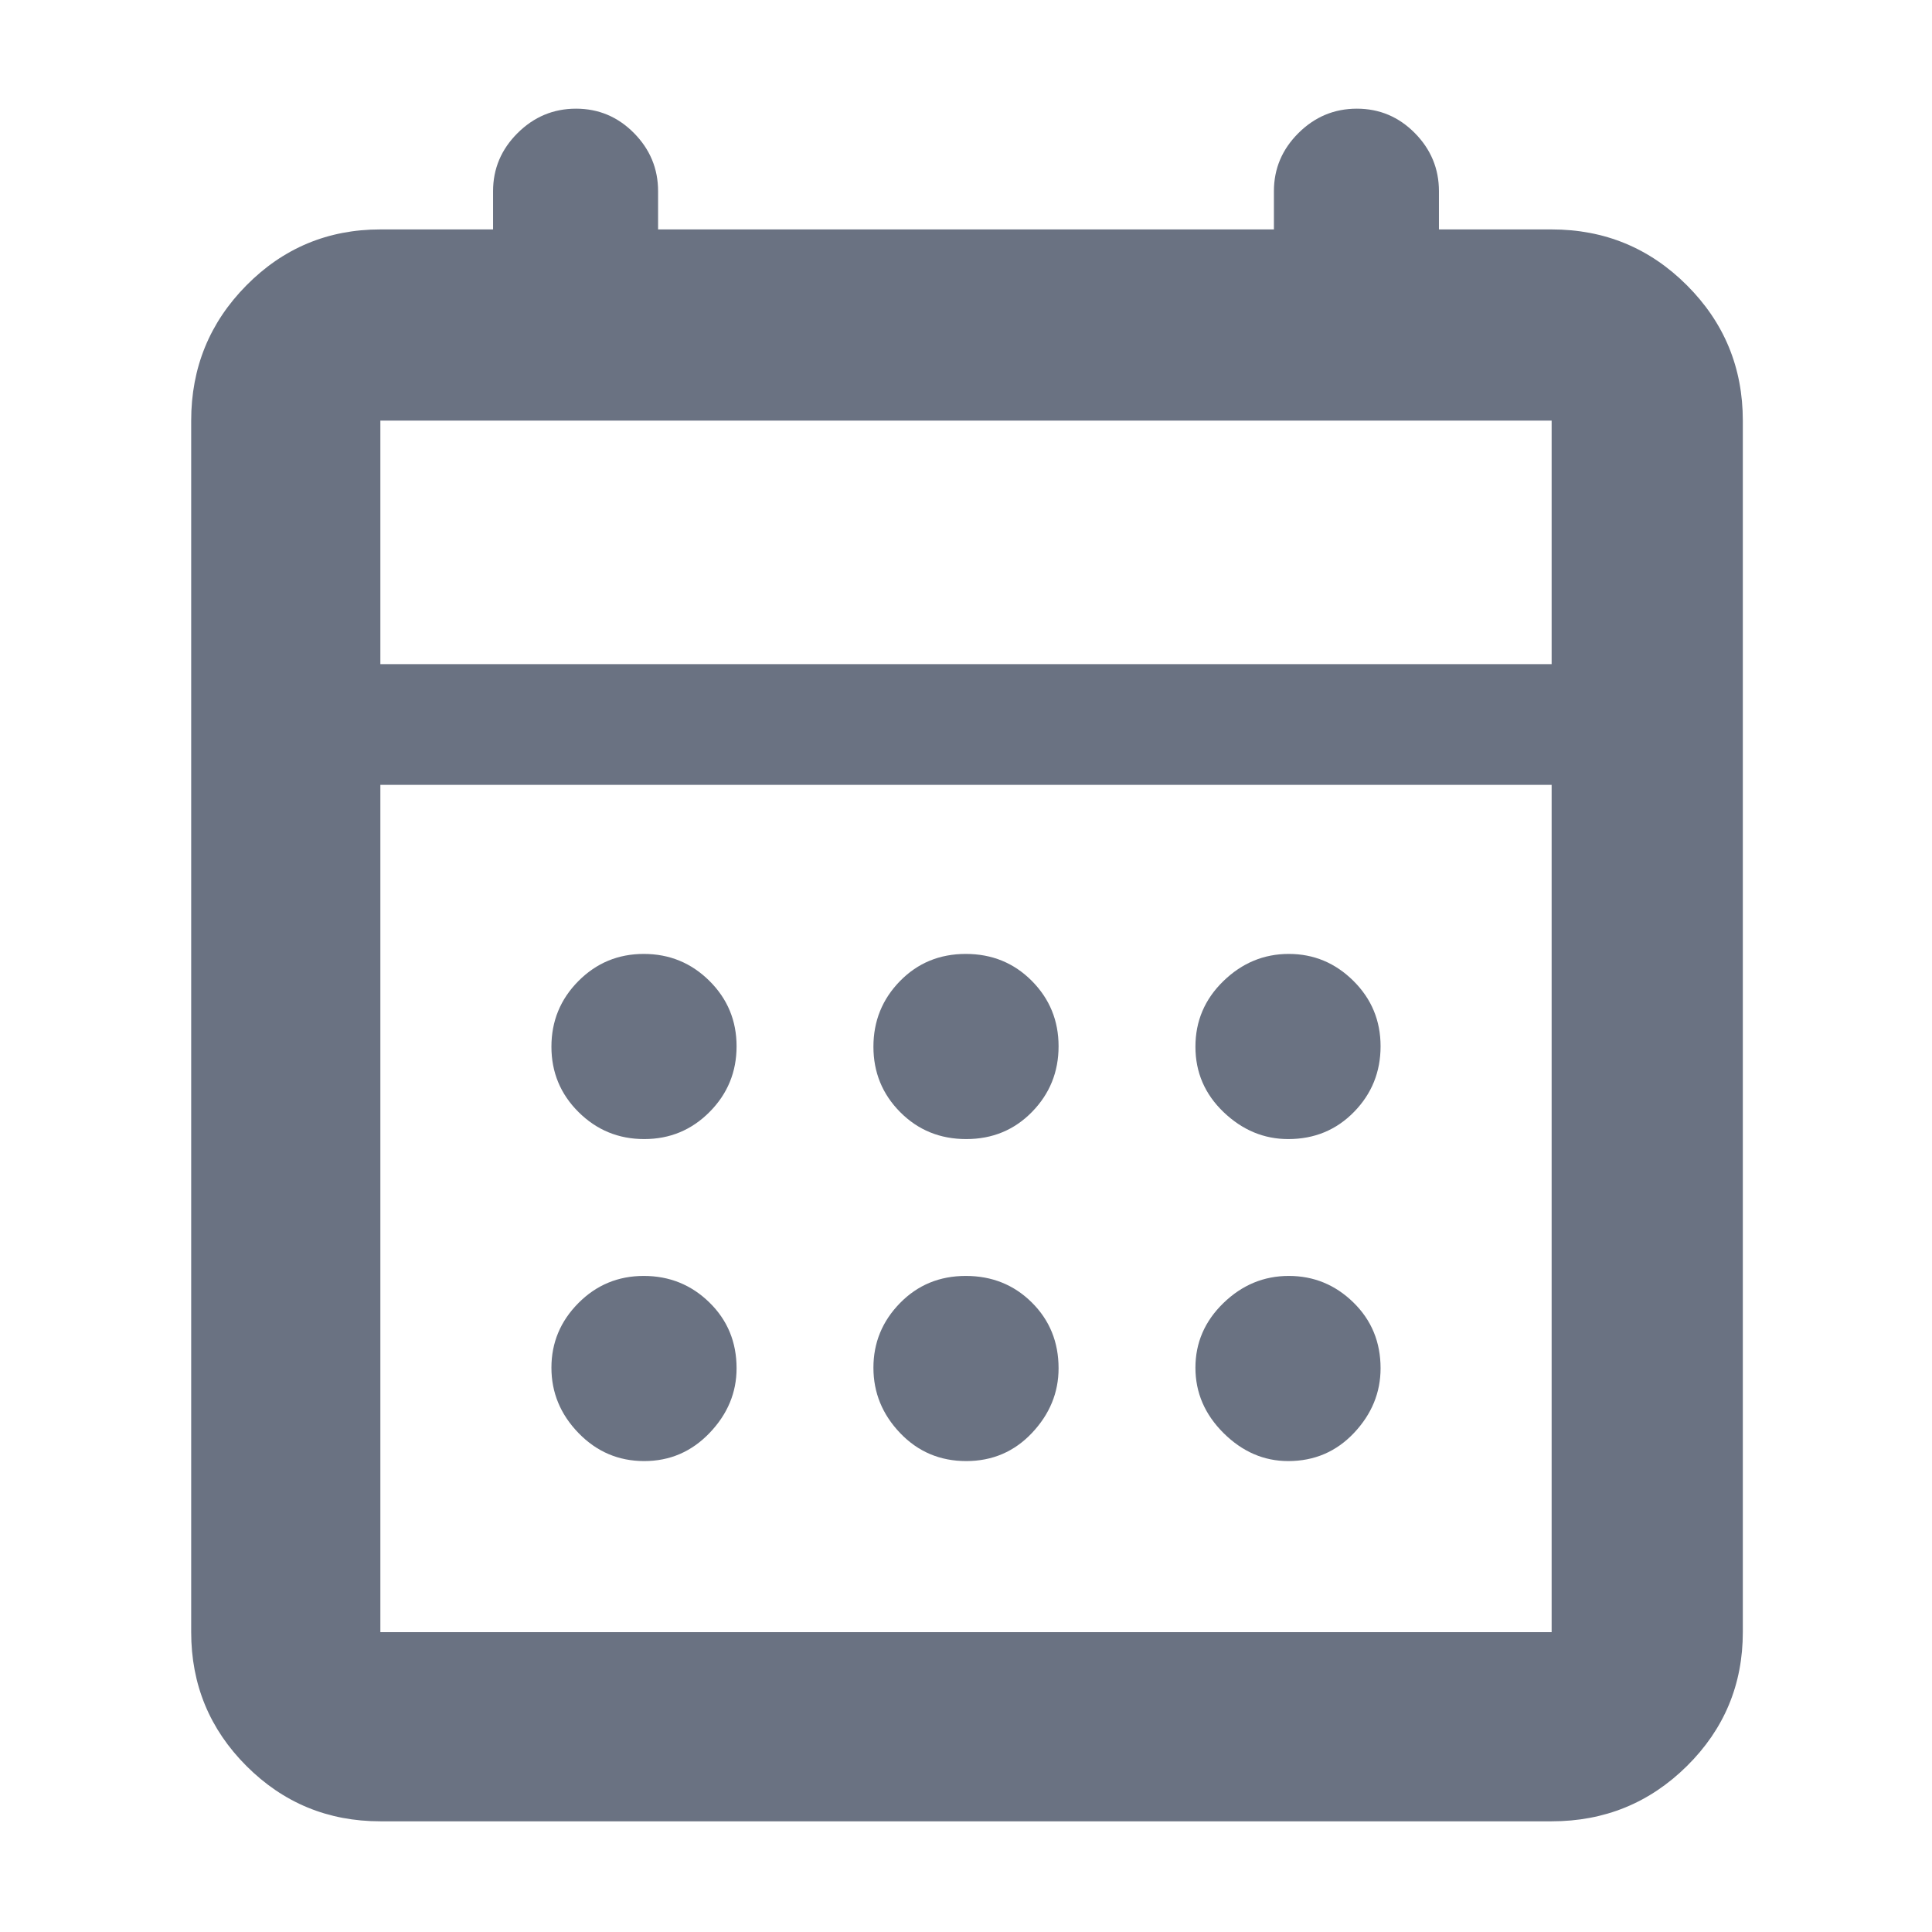
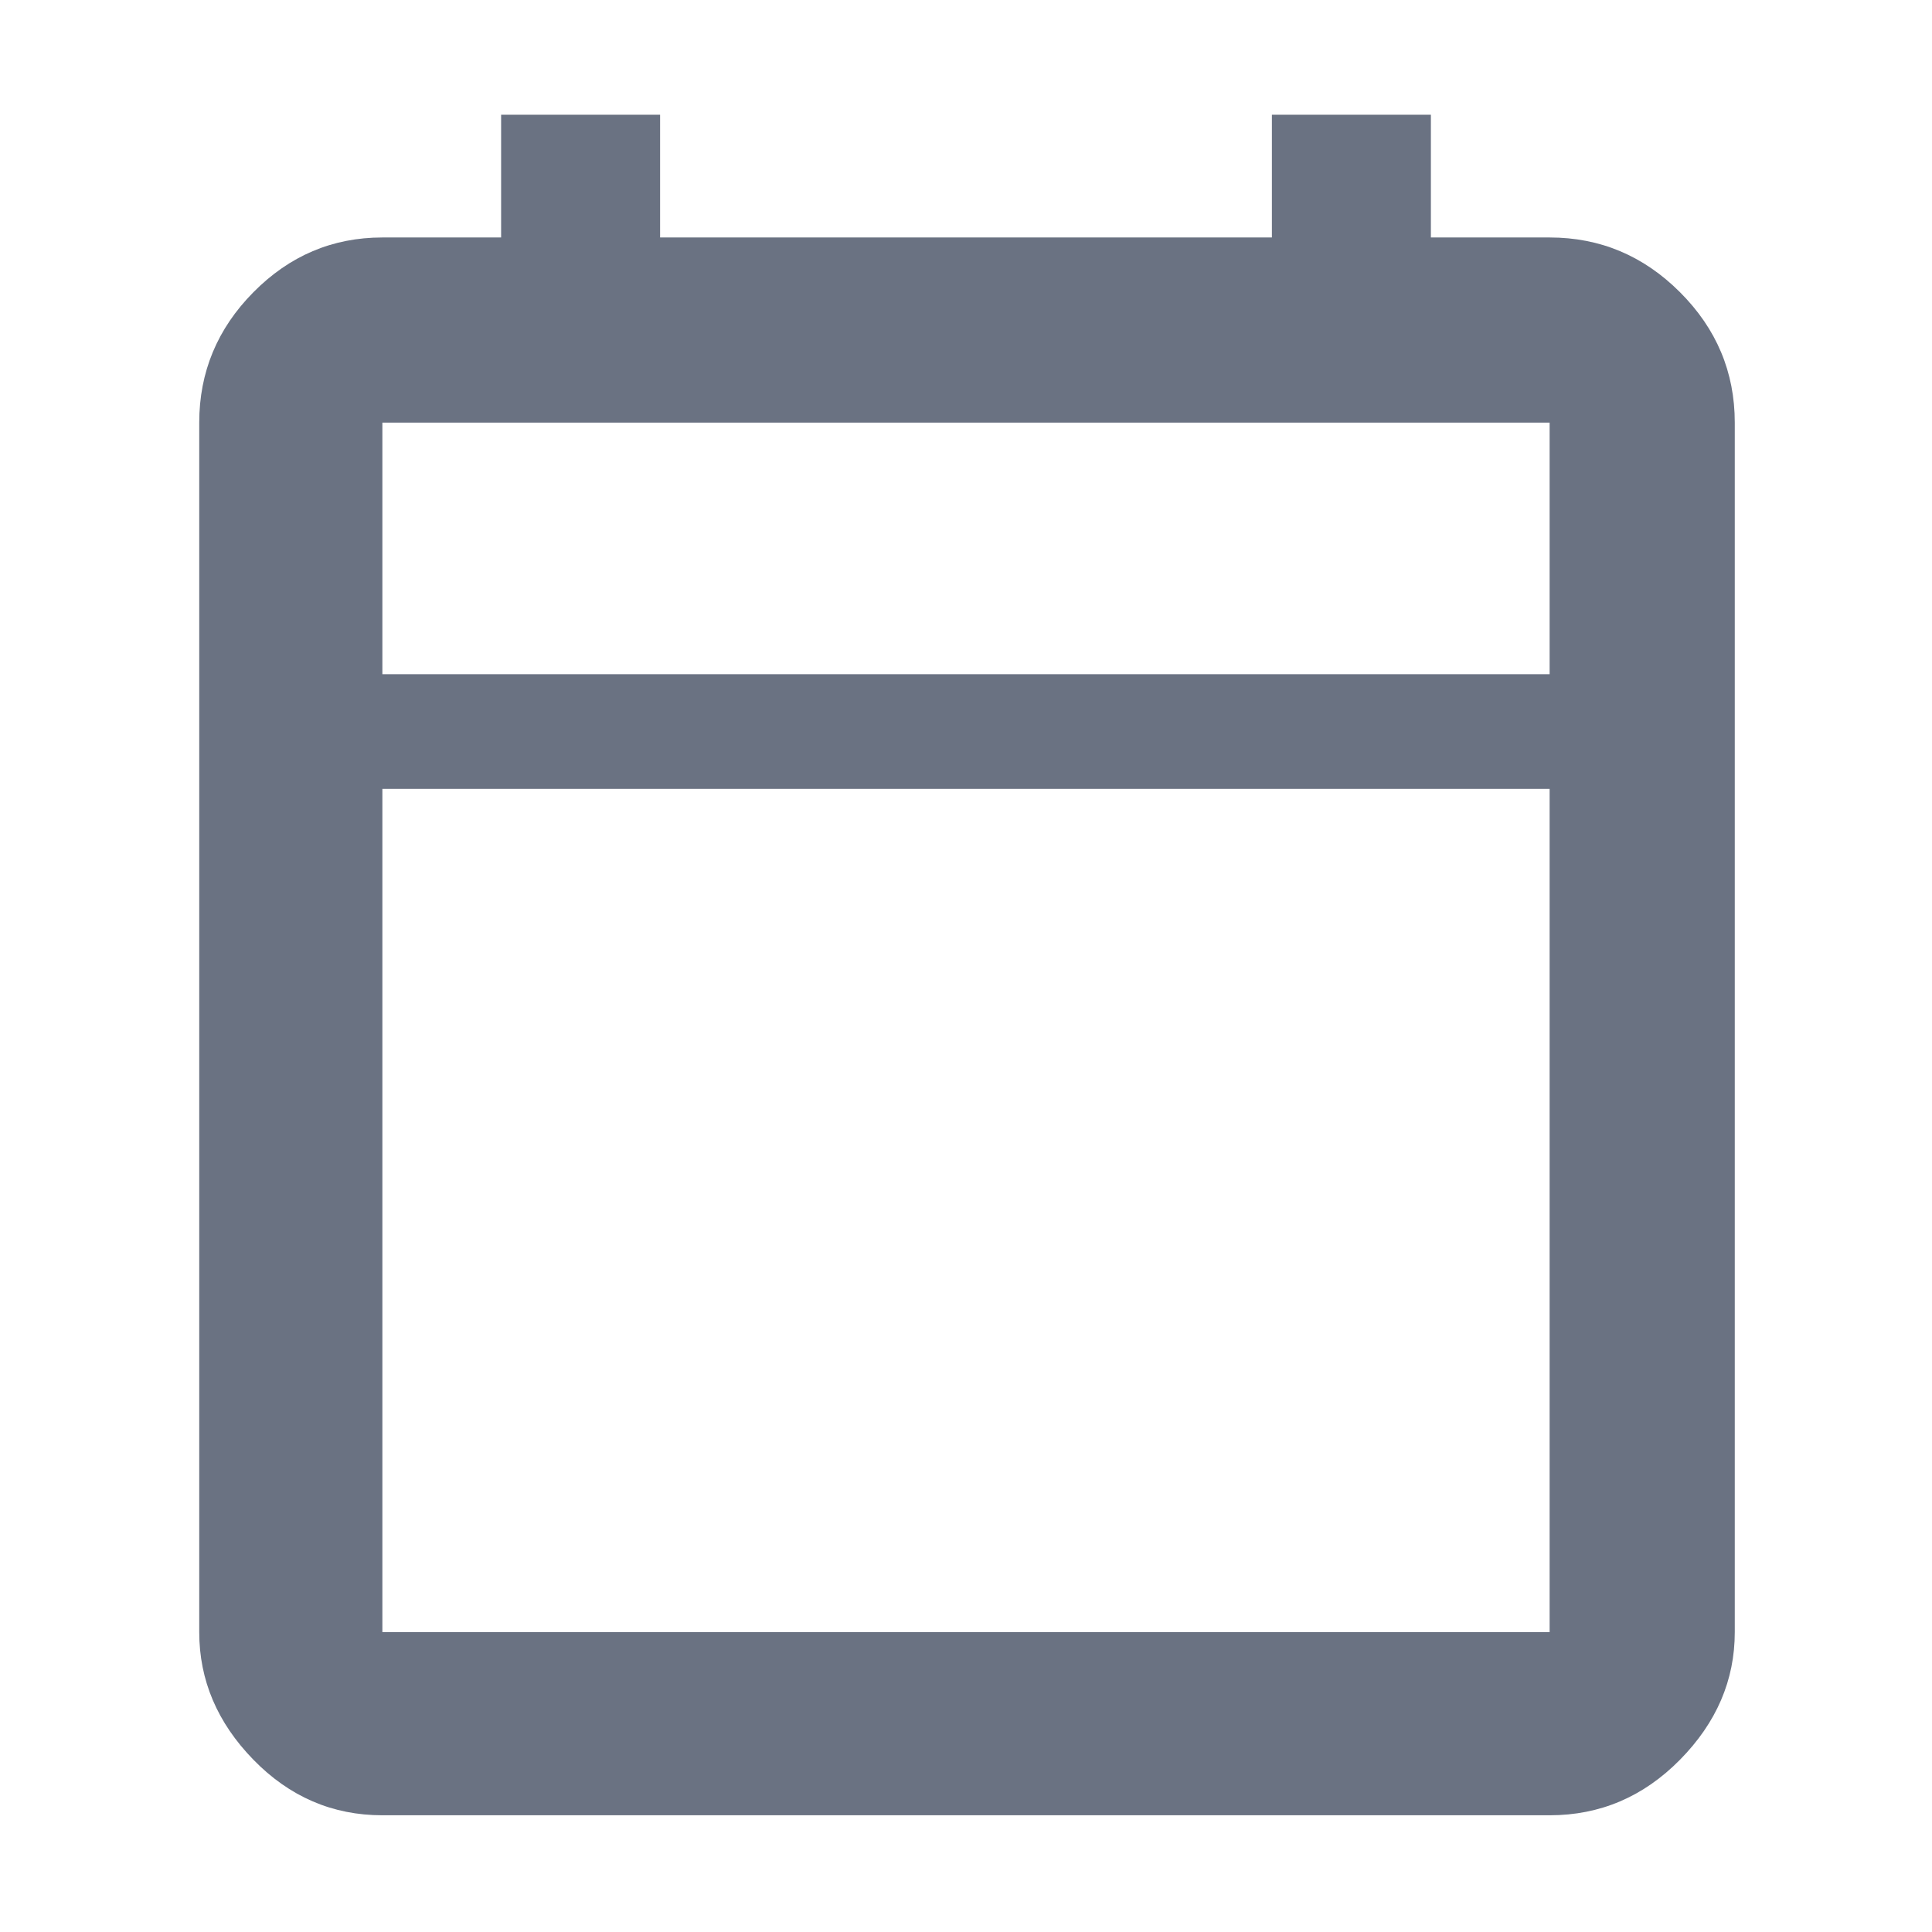
<svg xmlns="http://www.w3.org/2000/svg" height="48px" viewBox="0 -960 960 960" width="48px" fill="#6a7282">
-   <path d="M189-55q-39.05 0-66.53-27.47Q95-109.95 95-149v-602q0-39.46 27.47-67.23Q149.95-846 189-846h56v-19q0-16.75 12.19-28.88Q269.39-906 286.21-906q16.83 0 28.81 12.12Q327-881.75 327-865v19h306v-19q0-16.75 12.19-28.88Q657.39-906 674.21-906q16.83 0 28.81 12.12Q715-881.75 715-865v19h56q39.46 0 67.23 27.77Q866-790.46 866-751v602q0 39.05-27.77 66.53Q810.46-55 771-55H189Zm0-94h582v-421H189v421Zm0-481h582v-121H189v121Zm0 0v-121 121Zm291.11 236q-19.51 0-32.81-13.39-13.3-13.4-13.3-32.5 0-19.11 13.19-32.61 13.2-13.5 32.7-13.5 19.51 0 32.81 13.39 13.3 13.4 13.3 32.5 0 19.11-13.19 32.61-13.2 13.5-32.7 13.5ZM287.5-407.39q-13.5-13.4-13.5-32.5 0-19.11 13.39-32.61 13.4-13.5 32.5-13.5 19.11 0 32.61 13.39 13.5 13.4 13.5 32.5 0 19.11-13.39 32.61-13.4 13.5-32.5 13.5-19.11 0-32.61-13.39ZM640.11-394Q622-394 608-407.39q-14-13.4-14-32.5 0-19.11 13.89-32.61 13.9-13.5 32.5-13.5 18.61 0 32.11 13.39 13.5 13.4 13.5 32.5 0 19.11-13.19 32.61-13.2 13.5-32.7 13.5Zm-160 160q-19.51 0-32.81-13.89-13.3-13.9-13.3-32.5 0-18.61 13.19-32.11 13.2-13.5 32.7-13.5 19.51 0 32.81 13.19 13.3 13.2 13.3 32.7Q526-262 512.81-248q-13.2 14-32.7 14ZM287.5-247.89q-13.5-13.9-13.5-32.5 0-18.61 13.39-32.11 13.4-13.5 32.5-13.5 19.11 0 32.61 13.19 13.5 13.2 13.5 32.7Q366-262 352.61-248q-13.4 14-32.5 14-19.11 0-32.61-13.89ZM640.11-234Q622-234 608-247.89q-14-13.9-14-32.5 0-18.61 13.89-32.11 13.9-13.5 32.5-13.5 18.61 0 32.11 13.19 13.5 13.2 13.5 32.7Q686-262 672.81-248q-13.2 14-32.7 14Z" />
+   <path d="M190-58q-37.18 0-64.09-27.61Q99-113.22 99-149v-601q0-37.59 26.91-64.79Q152.82-842 190-842h59v-61h79v61h304v-61h79v61h59q37.59 0 64.79 27.21Q862-787.59 862-750v601q0 35.78-27.21 63.39Q807.59-58 770-58H190Zm0-91h580v-419H190v419Zm0-476h580v-125H190v125Zm0 0v-125 125Z" />
</svg>
